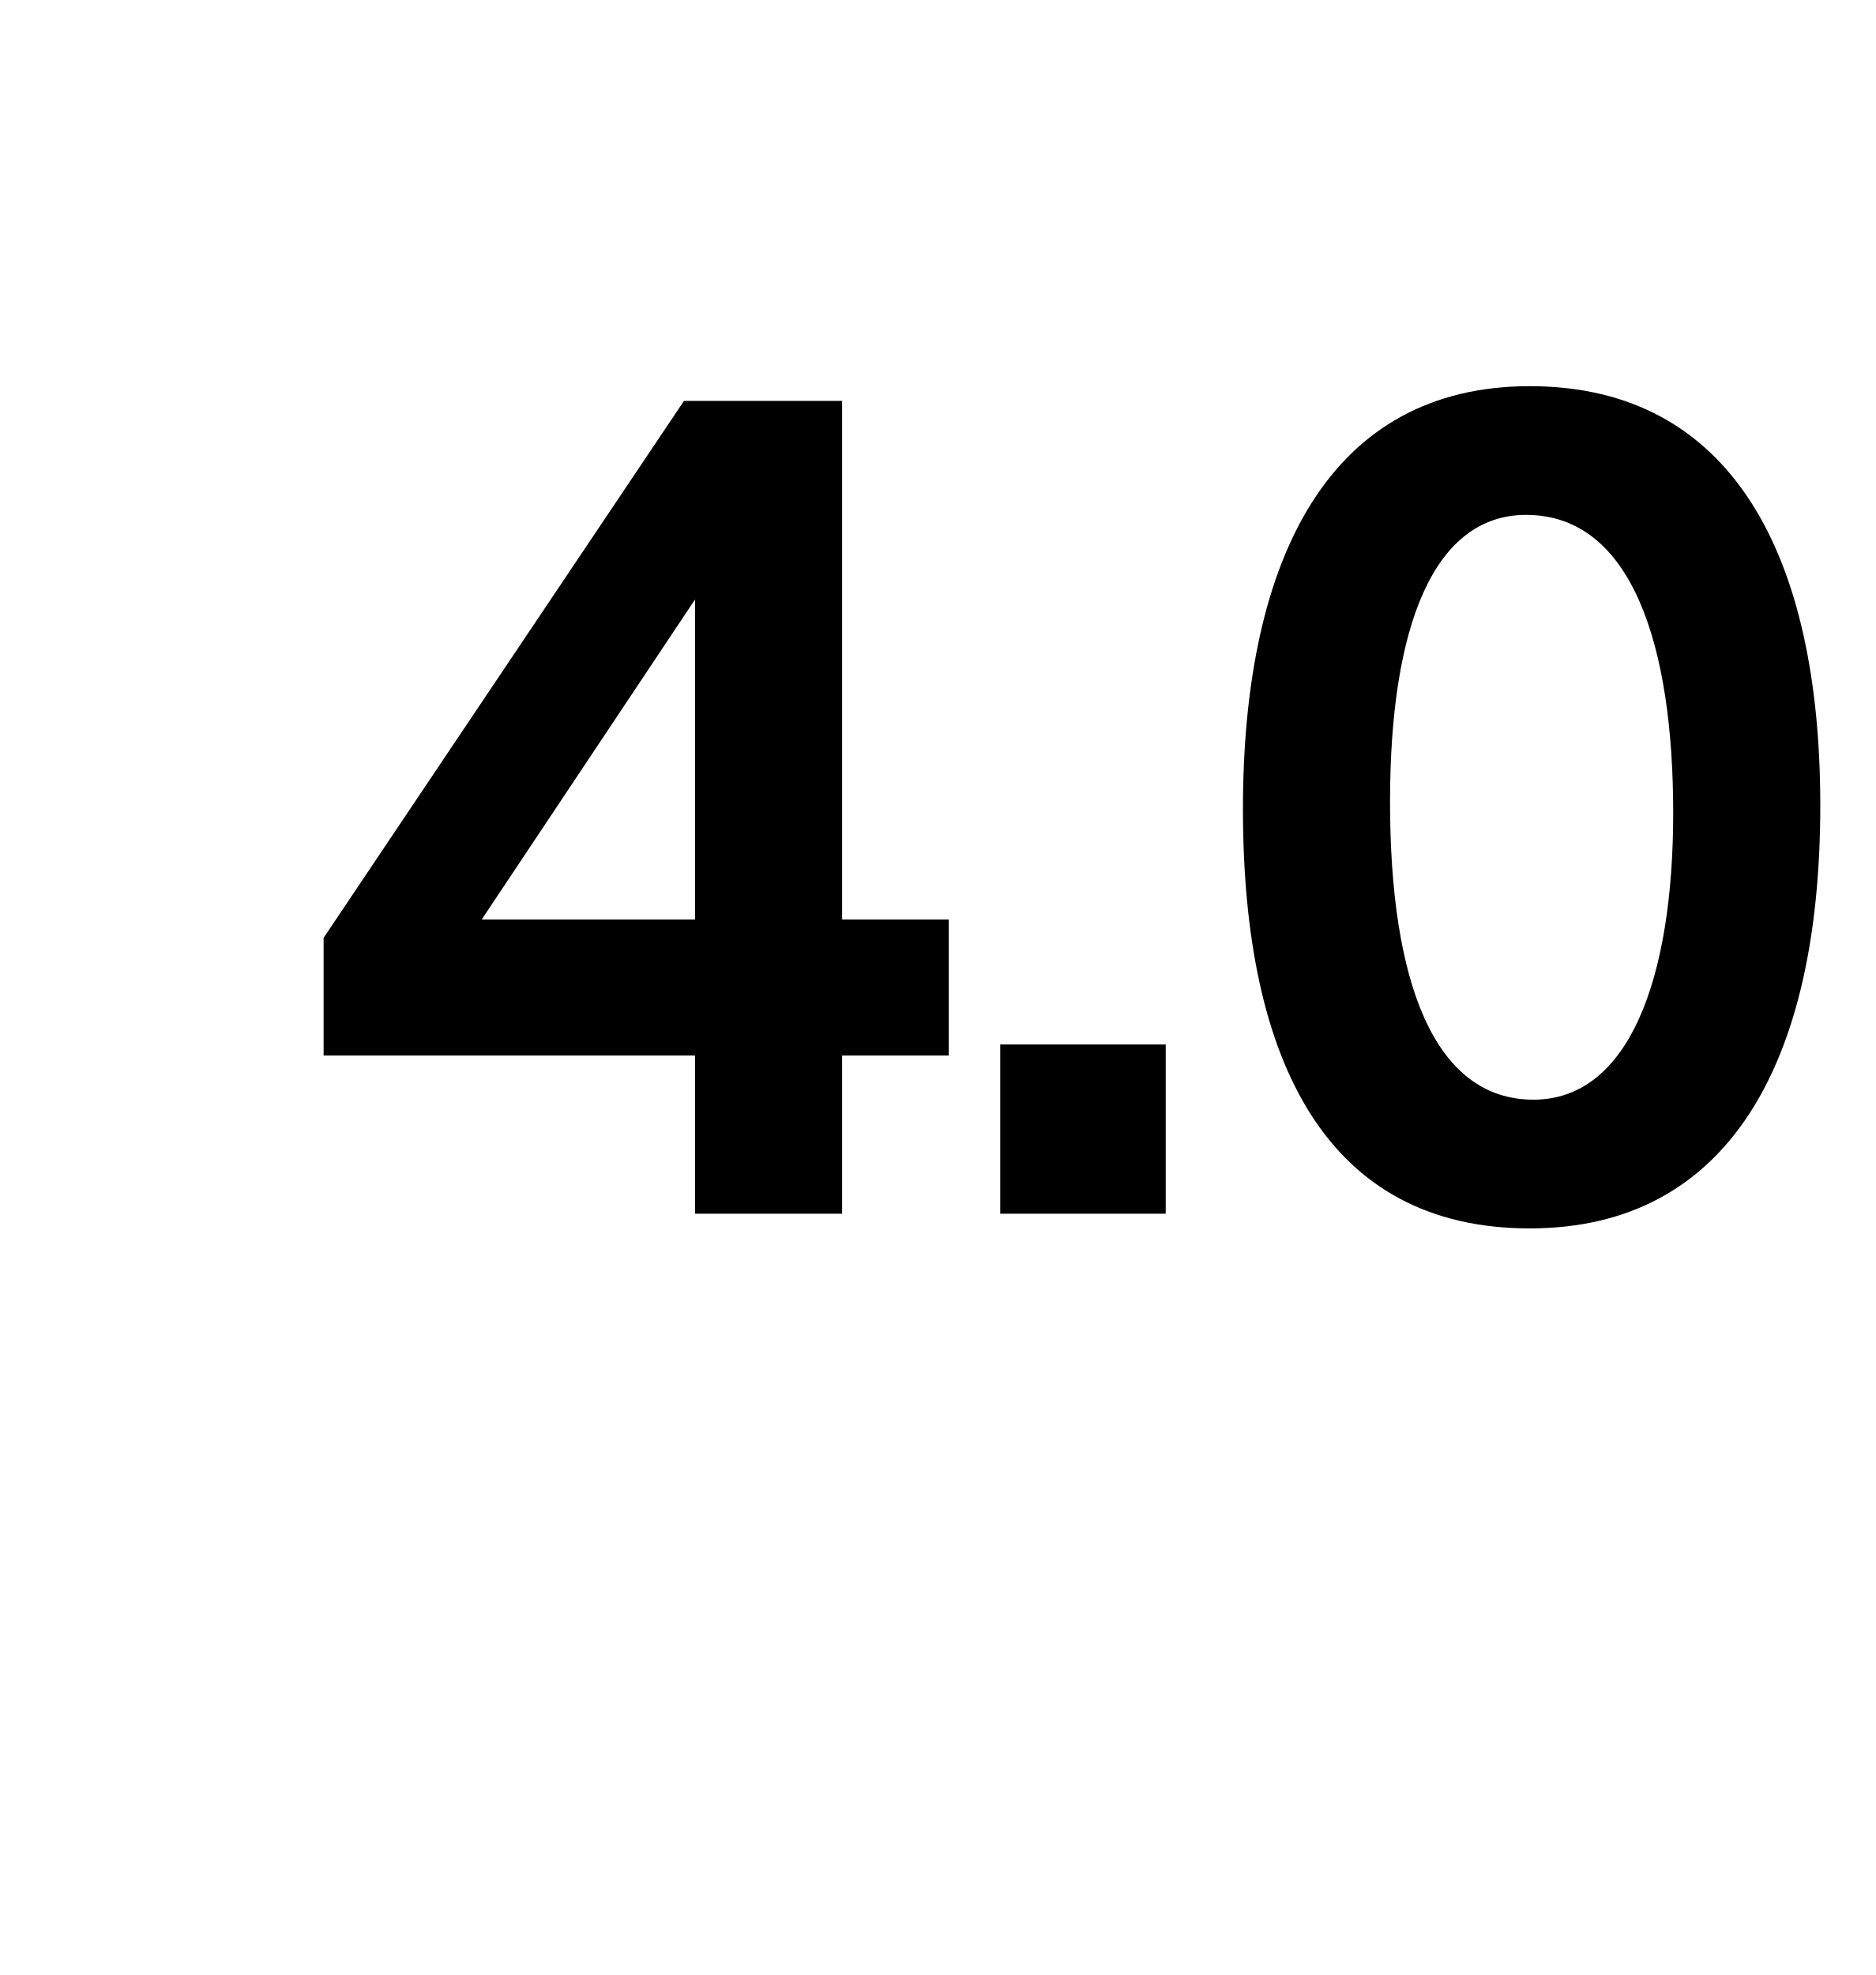
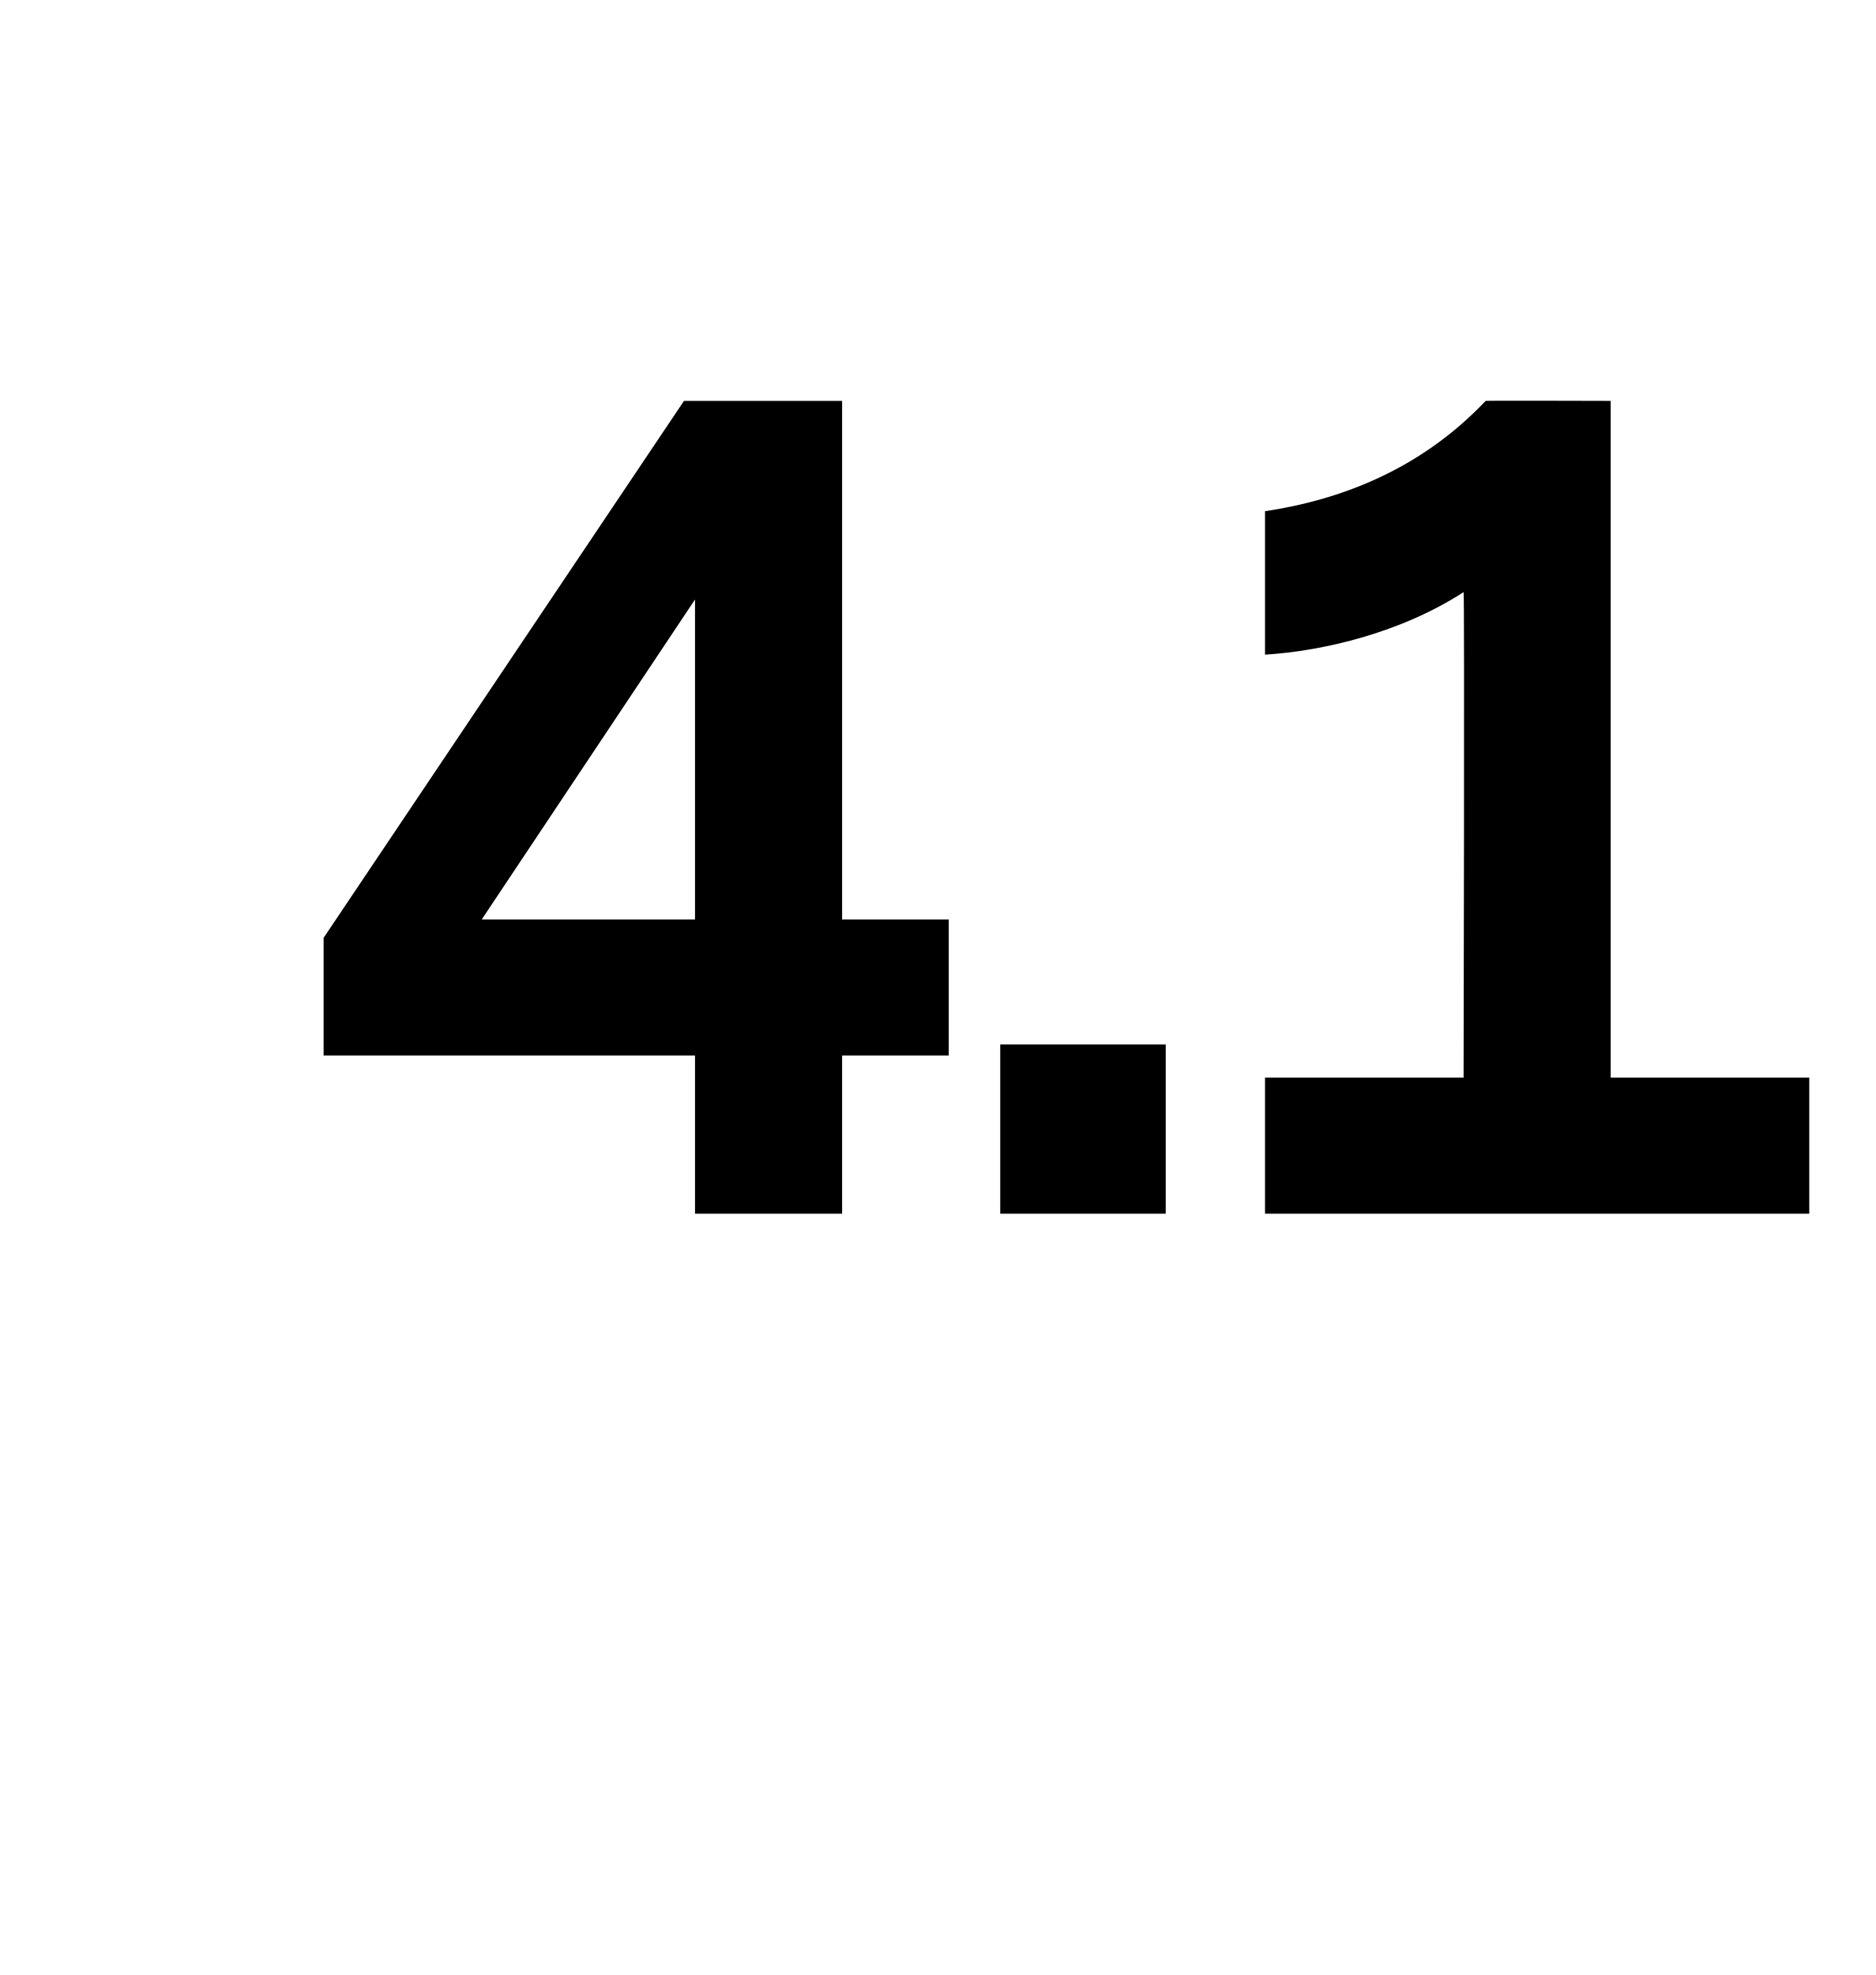
<svg xmlns="http://www.w3.org/2000/svg" version="1.1" width="51px" height="53.7px" viewBox="0 -1 51 53.7" style="top:-1px">
  <defs />
  <g id="Polygon13033">
-     <path d="m22.9 27.7v4.3h-4v-4.3H8.8v-3.2l9.8-14.6h4.3V24h2.9v3.7h-2.9zm-4-3.7v-8.7L13.1 24h5.8zm8.3 3.4h4.5v4.6h-4.5v-4.6zm6.6-6.4c0-6.9 2.4-11.5 7.8-11.5c5.5 0 7.9 4.6 7.9 11.4c0 7-2.5 11.5-7.9 11.5c-5.5 0-7.8-4.5-7.8-11.4zm11.7.1c0-4.5-1.1-8.1-4-8.1c-2.5 0-3.7 3-3.7 7.8c0 4.9 1.2 8.1 3.9 8.1c2.6 0 3.8-3.3 3.8-7.8z" stroke="none" fill="#000" />
+     <path d="m22.9 27.7v4.3h-4v-4.3H8.8v-3.2l9.8-14.6h4.3V24h2.9v3.7h-2.9zm-4-3.7v-8.7L13.1 24h5.8zm8.3 3.4h4.5v4.6h-4.5v-4.6zm22 .9v3.7H34.4v-3.7h5.4s.03-13.19 0-13.2c-1.7 1.1-3.8 1.6-5.4 1.7v-3.9c2-.3 4.2-1.1 6-3c.03-.01 3.4 0 3.4 0v18.4h5.4z" stroke="none" fill="#000" />
  </g>
</svg>
